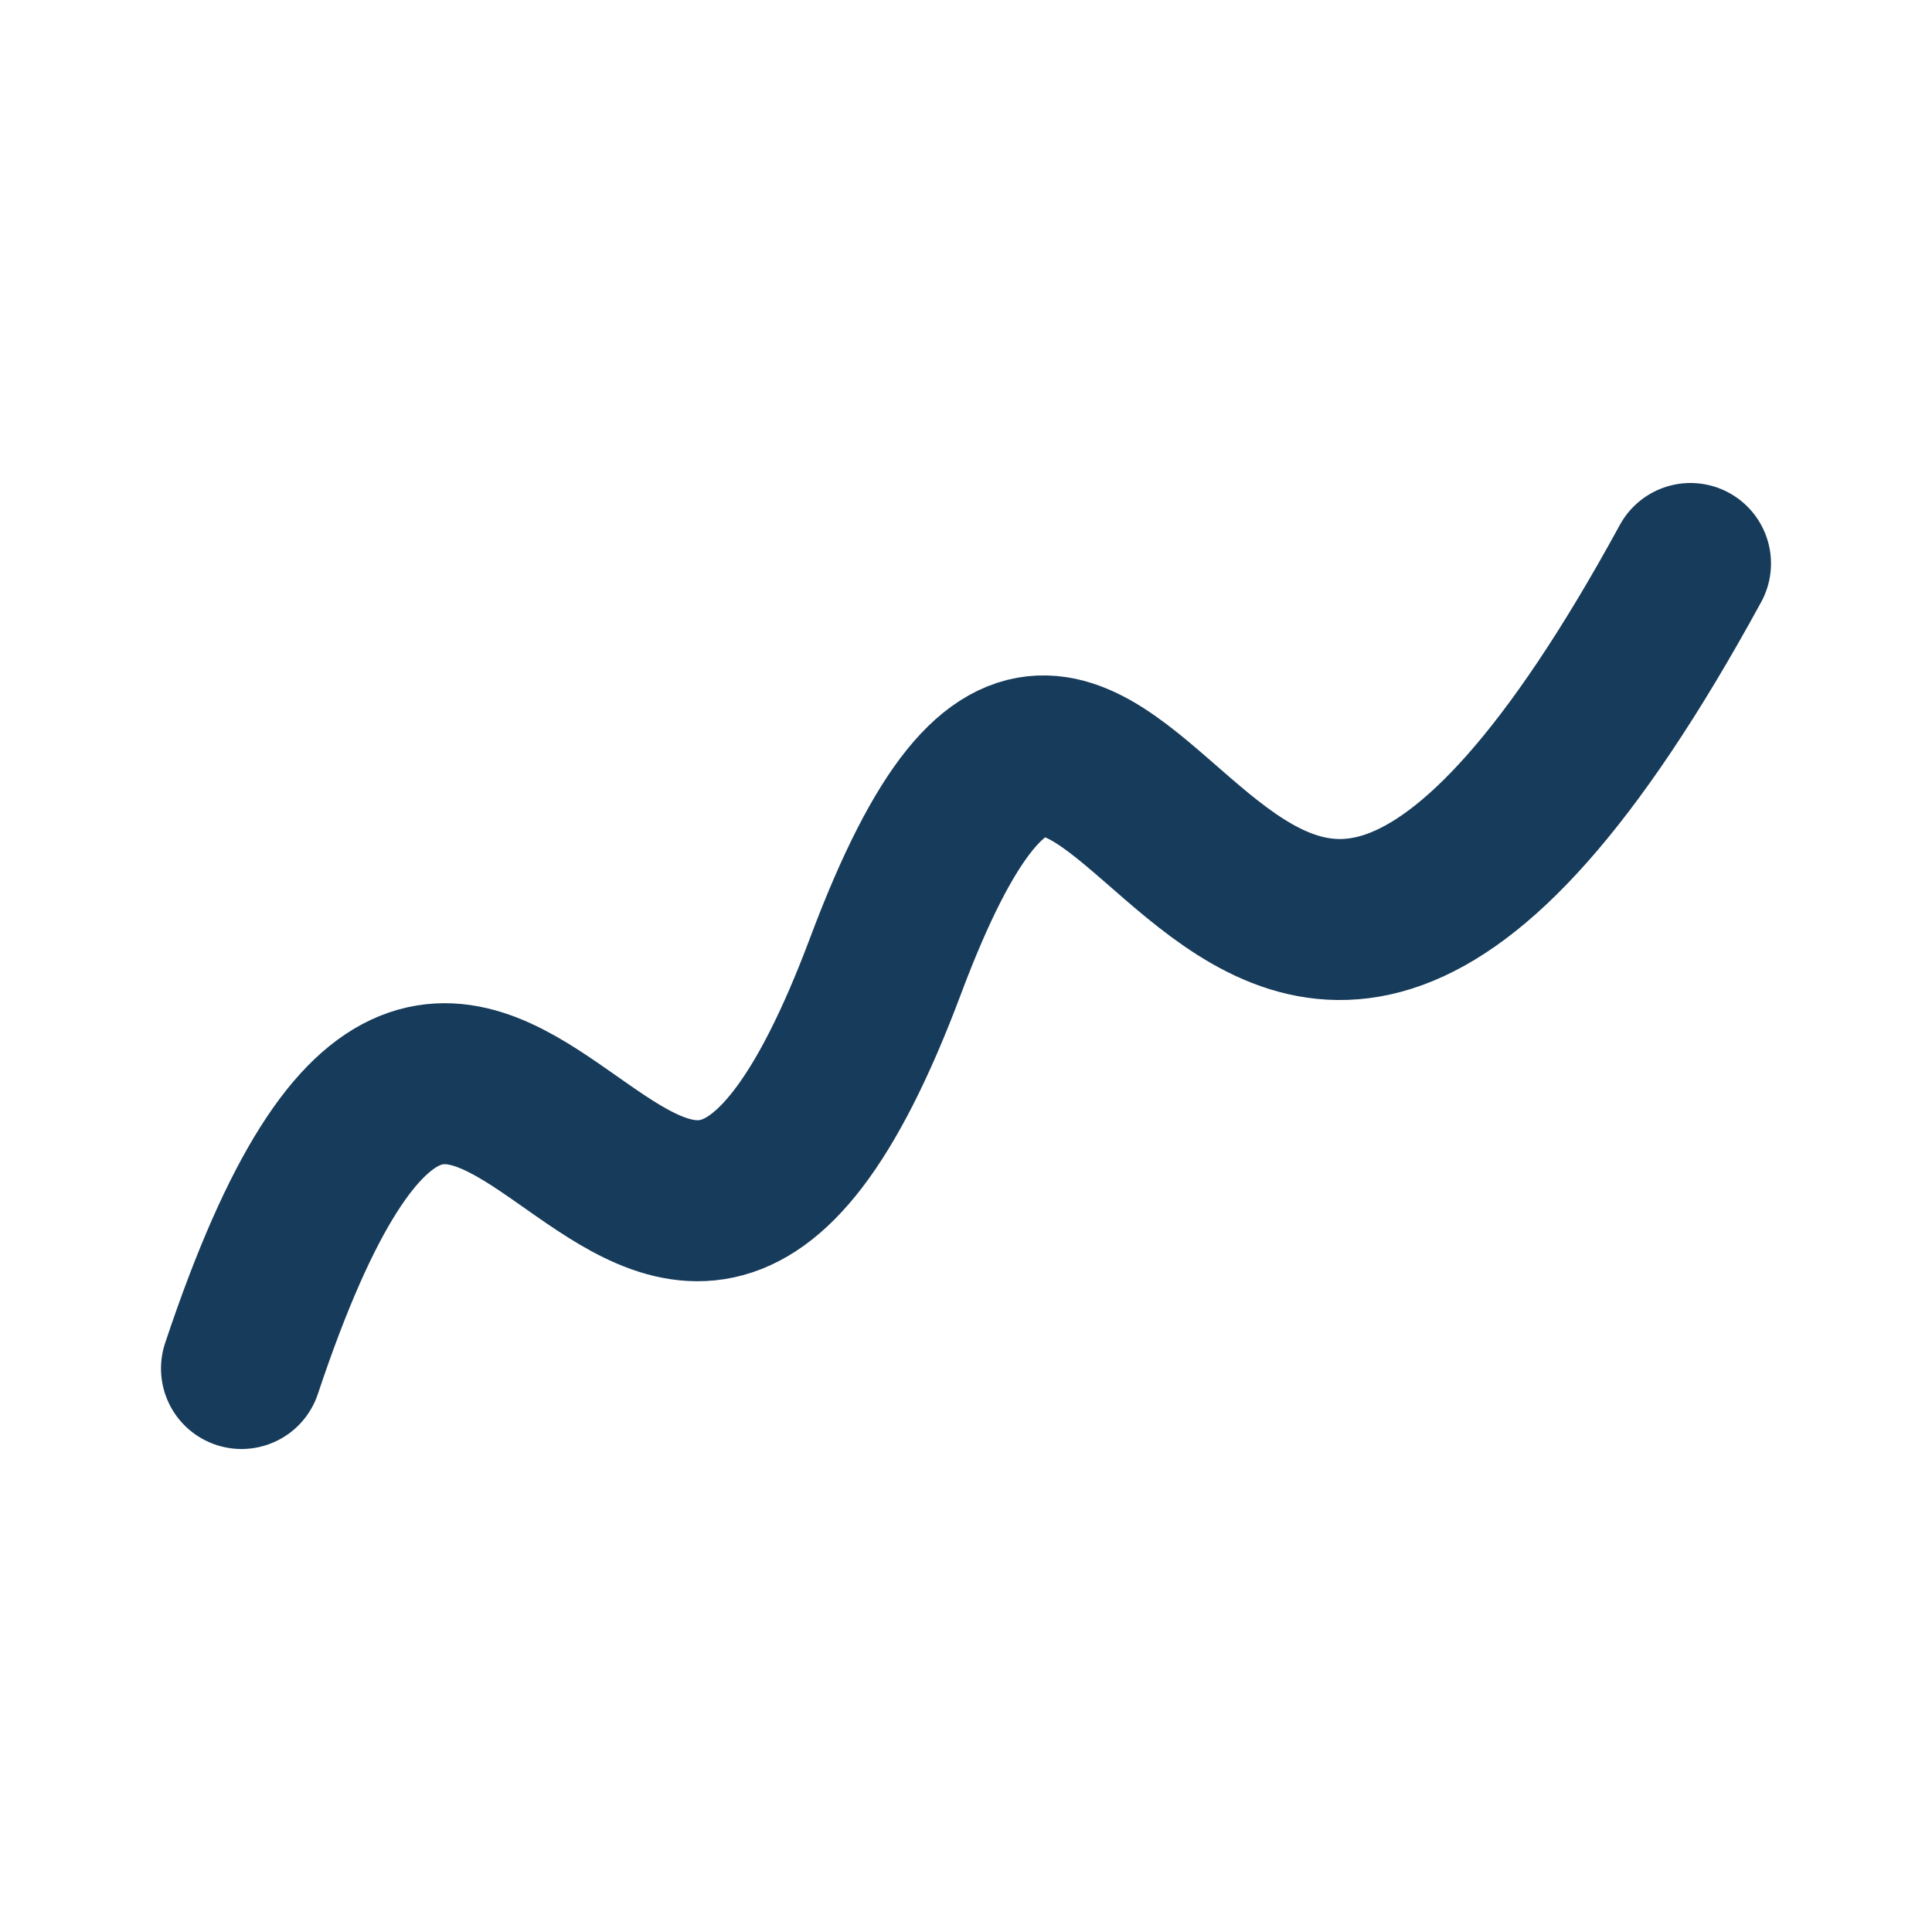
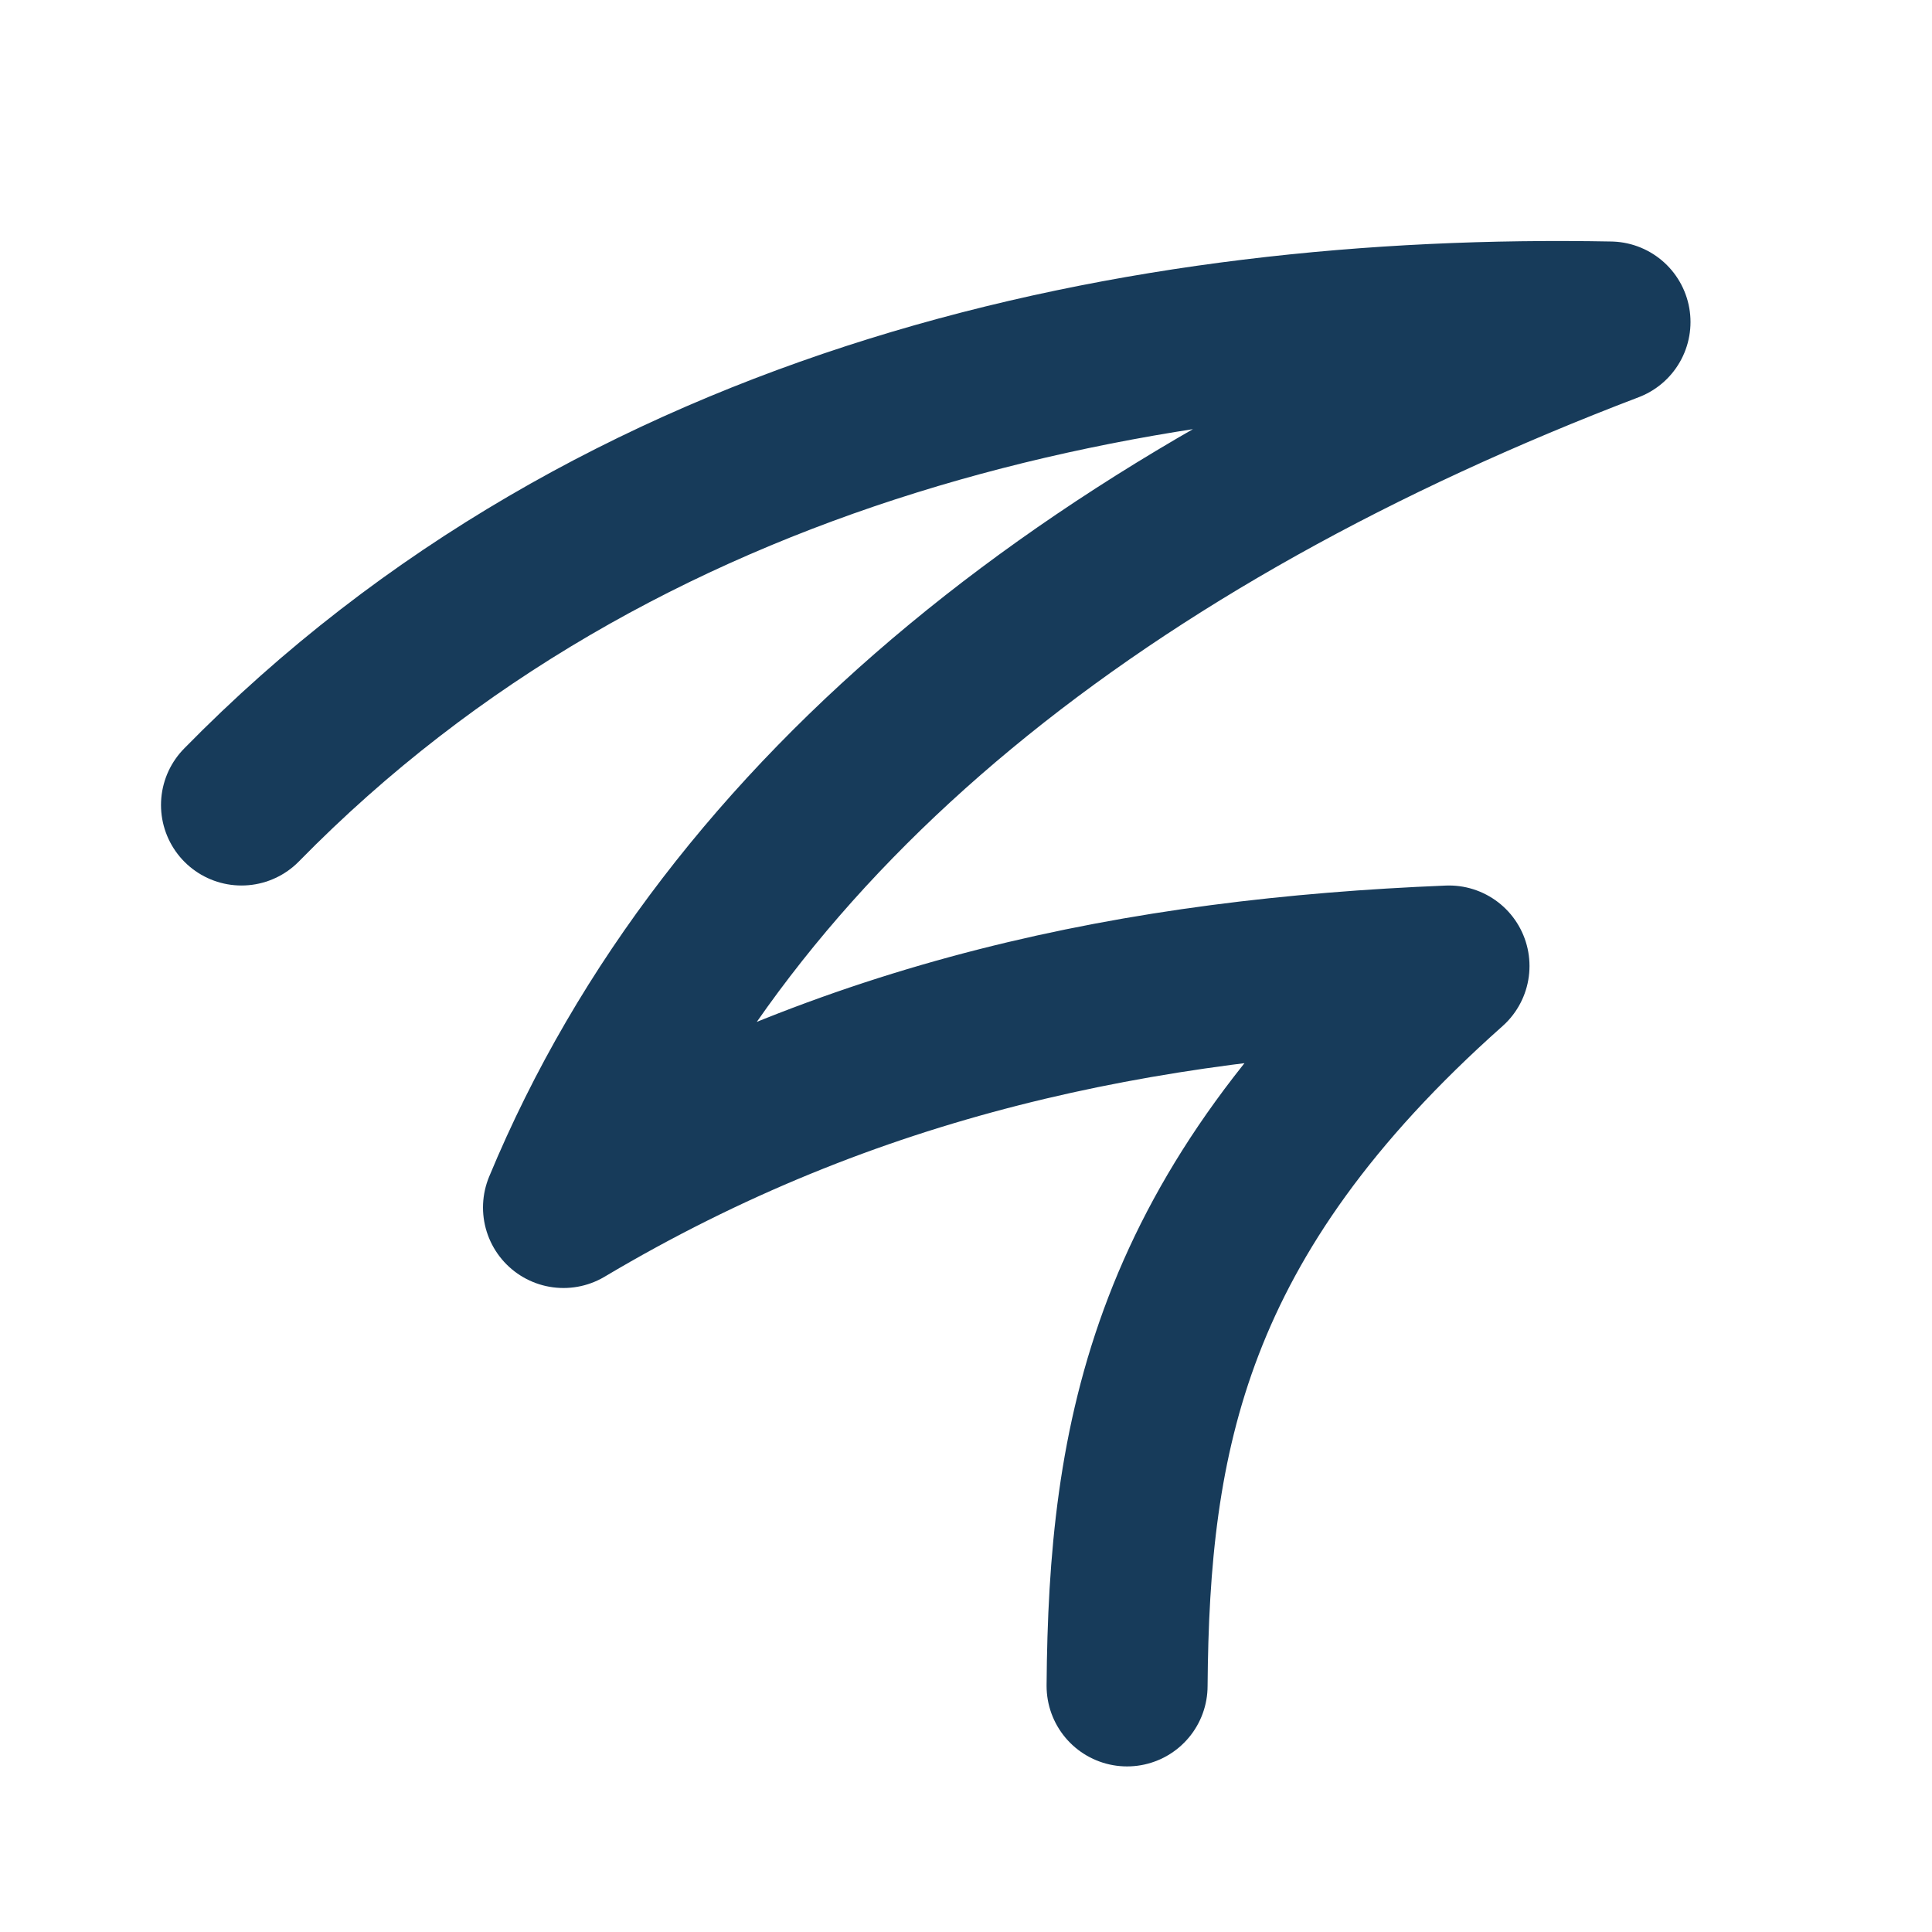
- <svg xmlns="http://www.w3.org/2000/svg" viewBox="0 0 24 24">
-   <path d="M3 17c3-9 5 3 8-5s4 6 10-5" fill="none" stroke="#173b5a" stroke-width="2" stroke-linecap="round" stroke-linejoin="round" />
+ <svg xmlns="http://www.w3.org/2000/svg" viewBox="0 0 24 24" version="1.1" id="svg1">
+   <defs id="defs1">
+     </defs>
+   <path style="opacity:1;fill:none;fill-opacity:0.502;stroke:#173b5a;stroke-width:2;stroke-linecap:round;stroke-linejoin:round;stroke-opacity:1;paint-order:markers fill stroke" d="M 3,10 C 7.693,5.212 14.217,3.891 20,4 13.755,6.382 9.065,10.023 7,15 c 3.574,-2.125 7.177,-2.844 11,-3 -3.484,3.097 -3.976,5.842 -3.999,8.943" id="path1" />
</svg>
